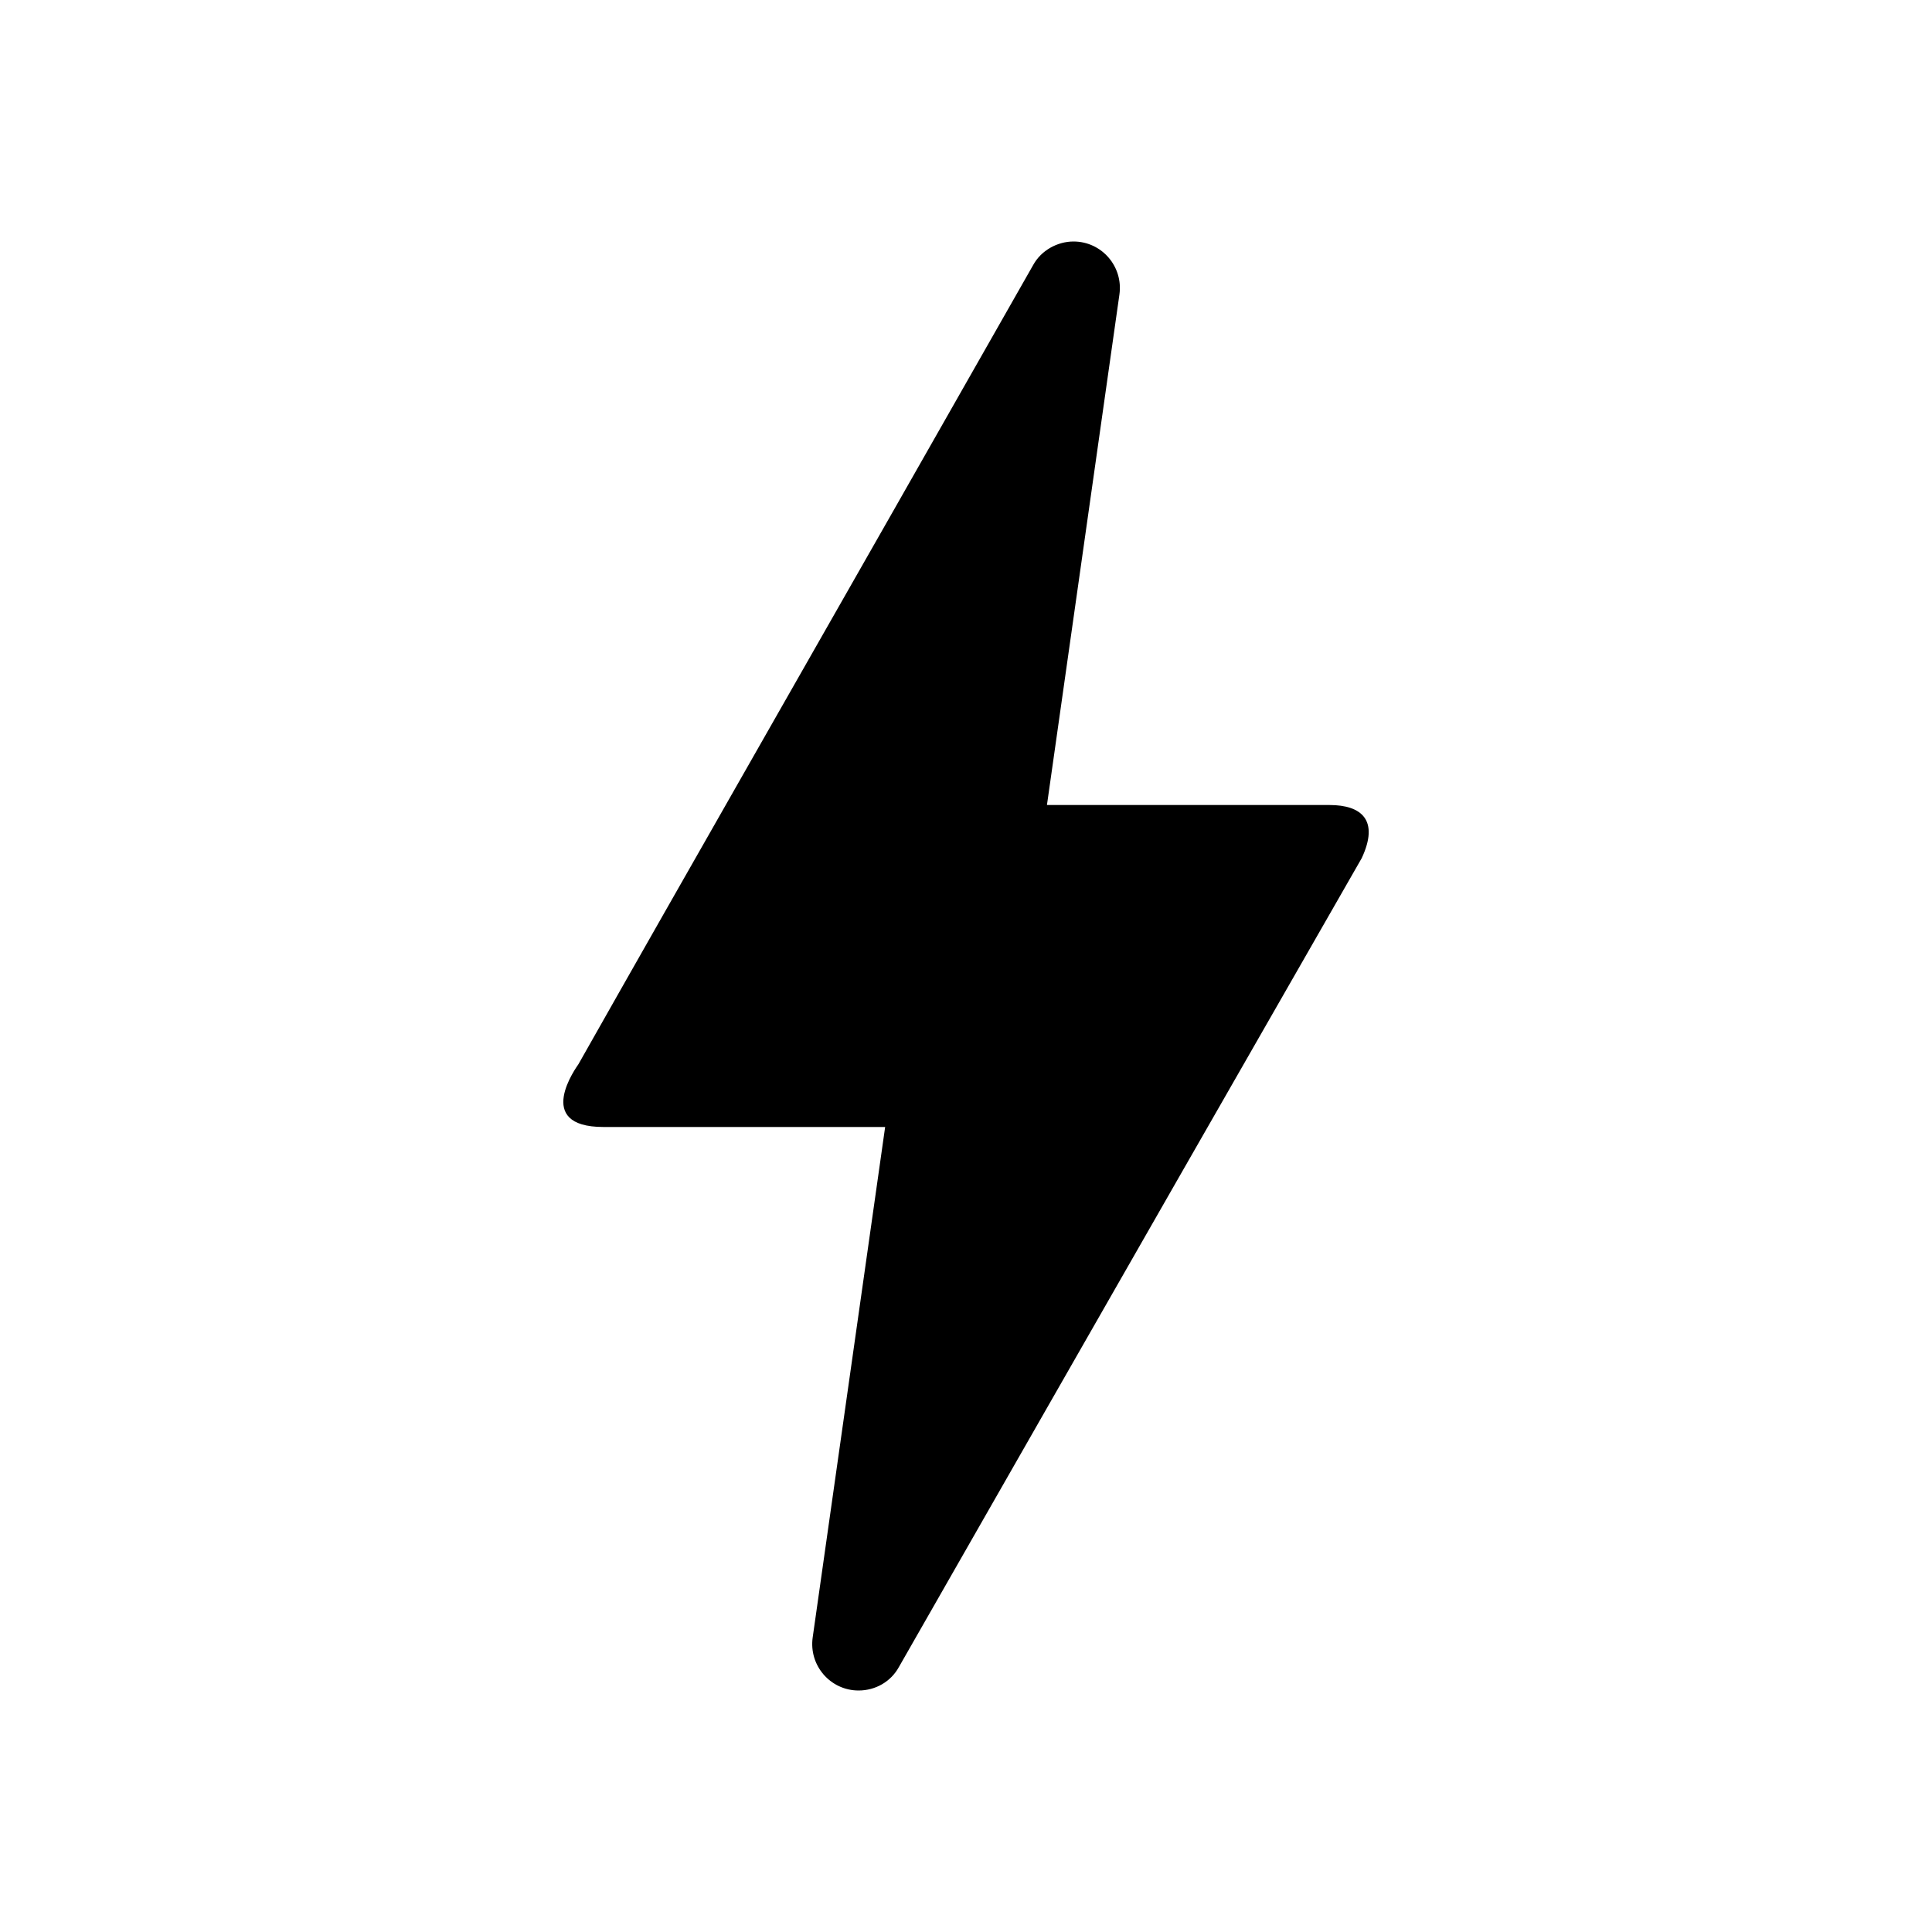
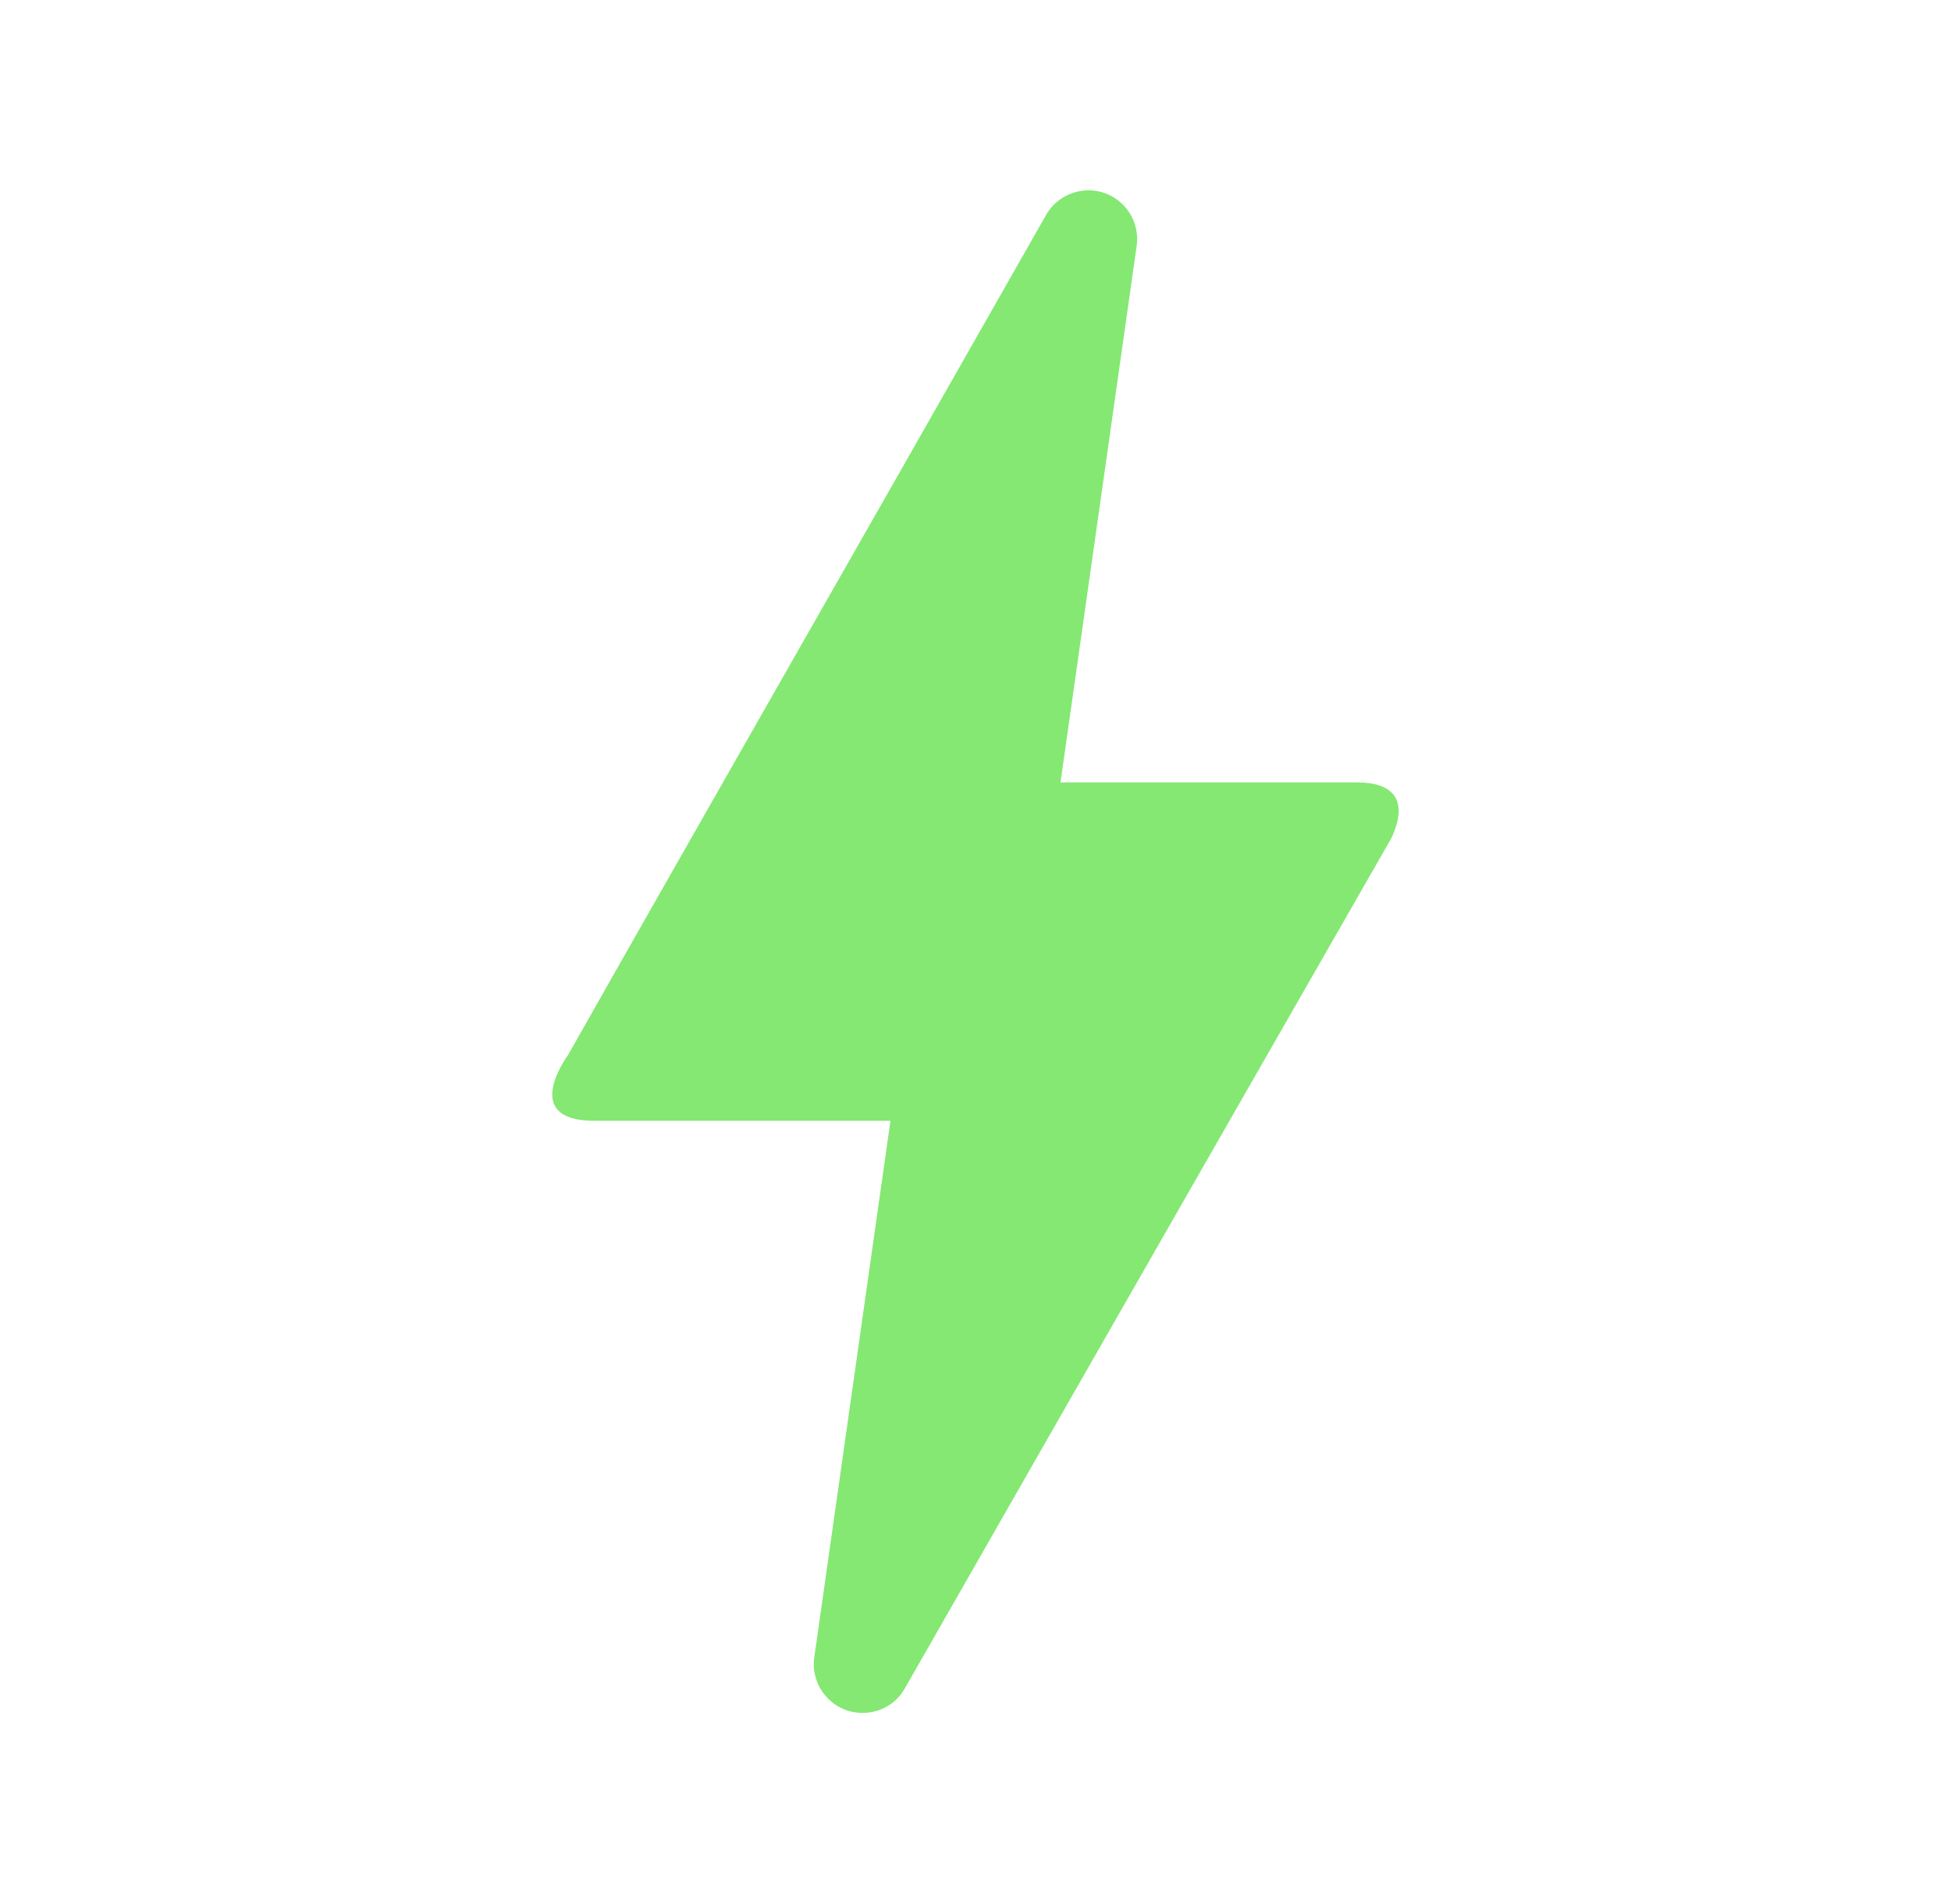
- <svg xmlns="http://www.w3.org/2000/svg" width="40" height="40" viewBox="0 0 40 40" fill="none">
-   <path d="M17.776 35C17.193 35 16.743 34.483 16.826 33.9L18.326 23.333H12.493C11.026 23.333 11.943 22.083 11.976 22.033C14.076 18.317 17.226 12.817 21.393 5.483C21.559 5.183 21.893 5 22.226 5C22.809 5 23.259 5.517 23.176 6.1L21.676 16.667H27.526C28.193 16.667 28.559 16.983 28.193 17.767C22.709 27.333 19.526 32.917 18.609 34.517C18.443 34.817 18.126 35 17.776 35Z" fill="currentColor" />
+ <svg xmlns="http://www.w3.org/2000/svg" width="41" height="40" viewBox="0 0 41 40" fill="none">
+   <g id="icon_assets/PC">
+     <path id="Vector" d="M18.126 36C17.504 36 17.024 35.449 17.113 34.827L18.713 23.556H12.491C10.926 23.556 11.904 22.222 11.94 22.169C14.18 18.204 17.54 12.338 21.984 4.516C22.162 4.196 22.517 4 22.873 4C23.495 4 23.975 4.551 23.886 5.173L22.286 16.444H28.526C29.238 16.444 29.629 16.782 29.238 17.618C23.389 27.822 19.993 33.778 19.015 35.484C18.837 35.804 18.5 36 18.126 36Z" fill="#84E873" />
+   </g>
</svg>
